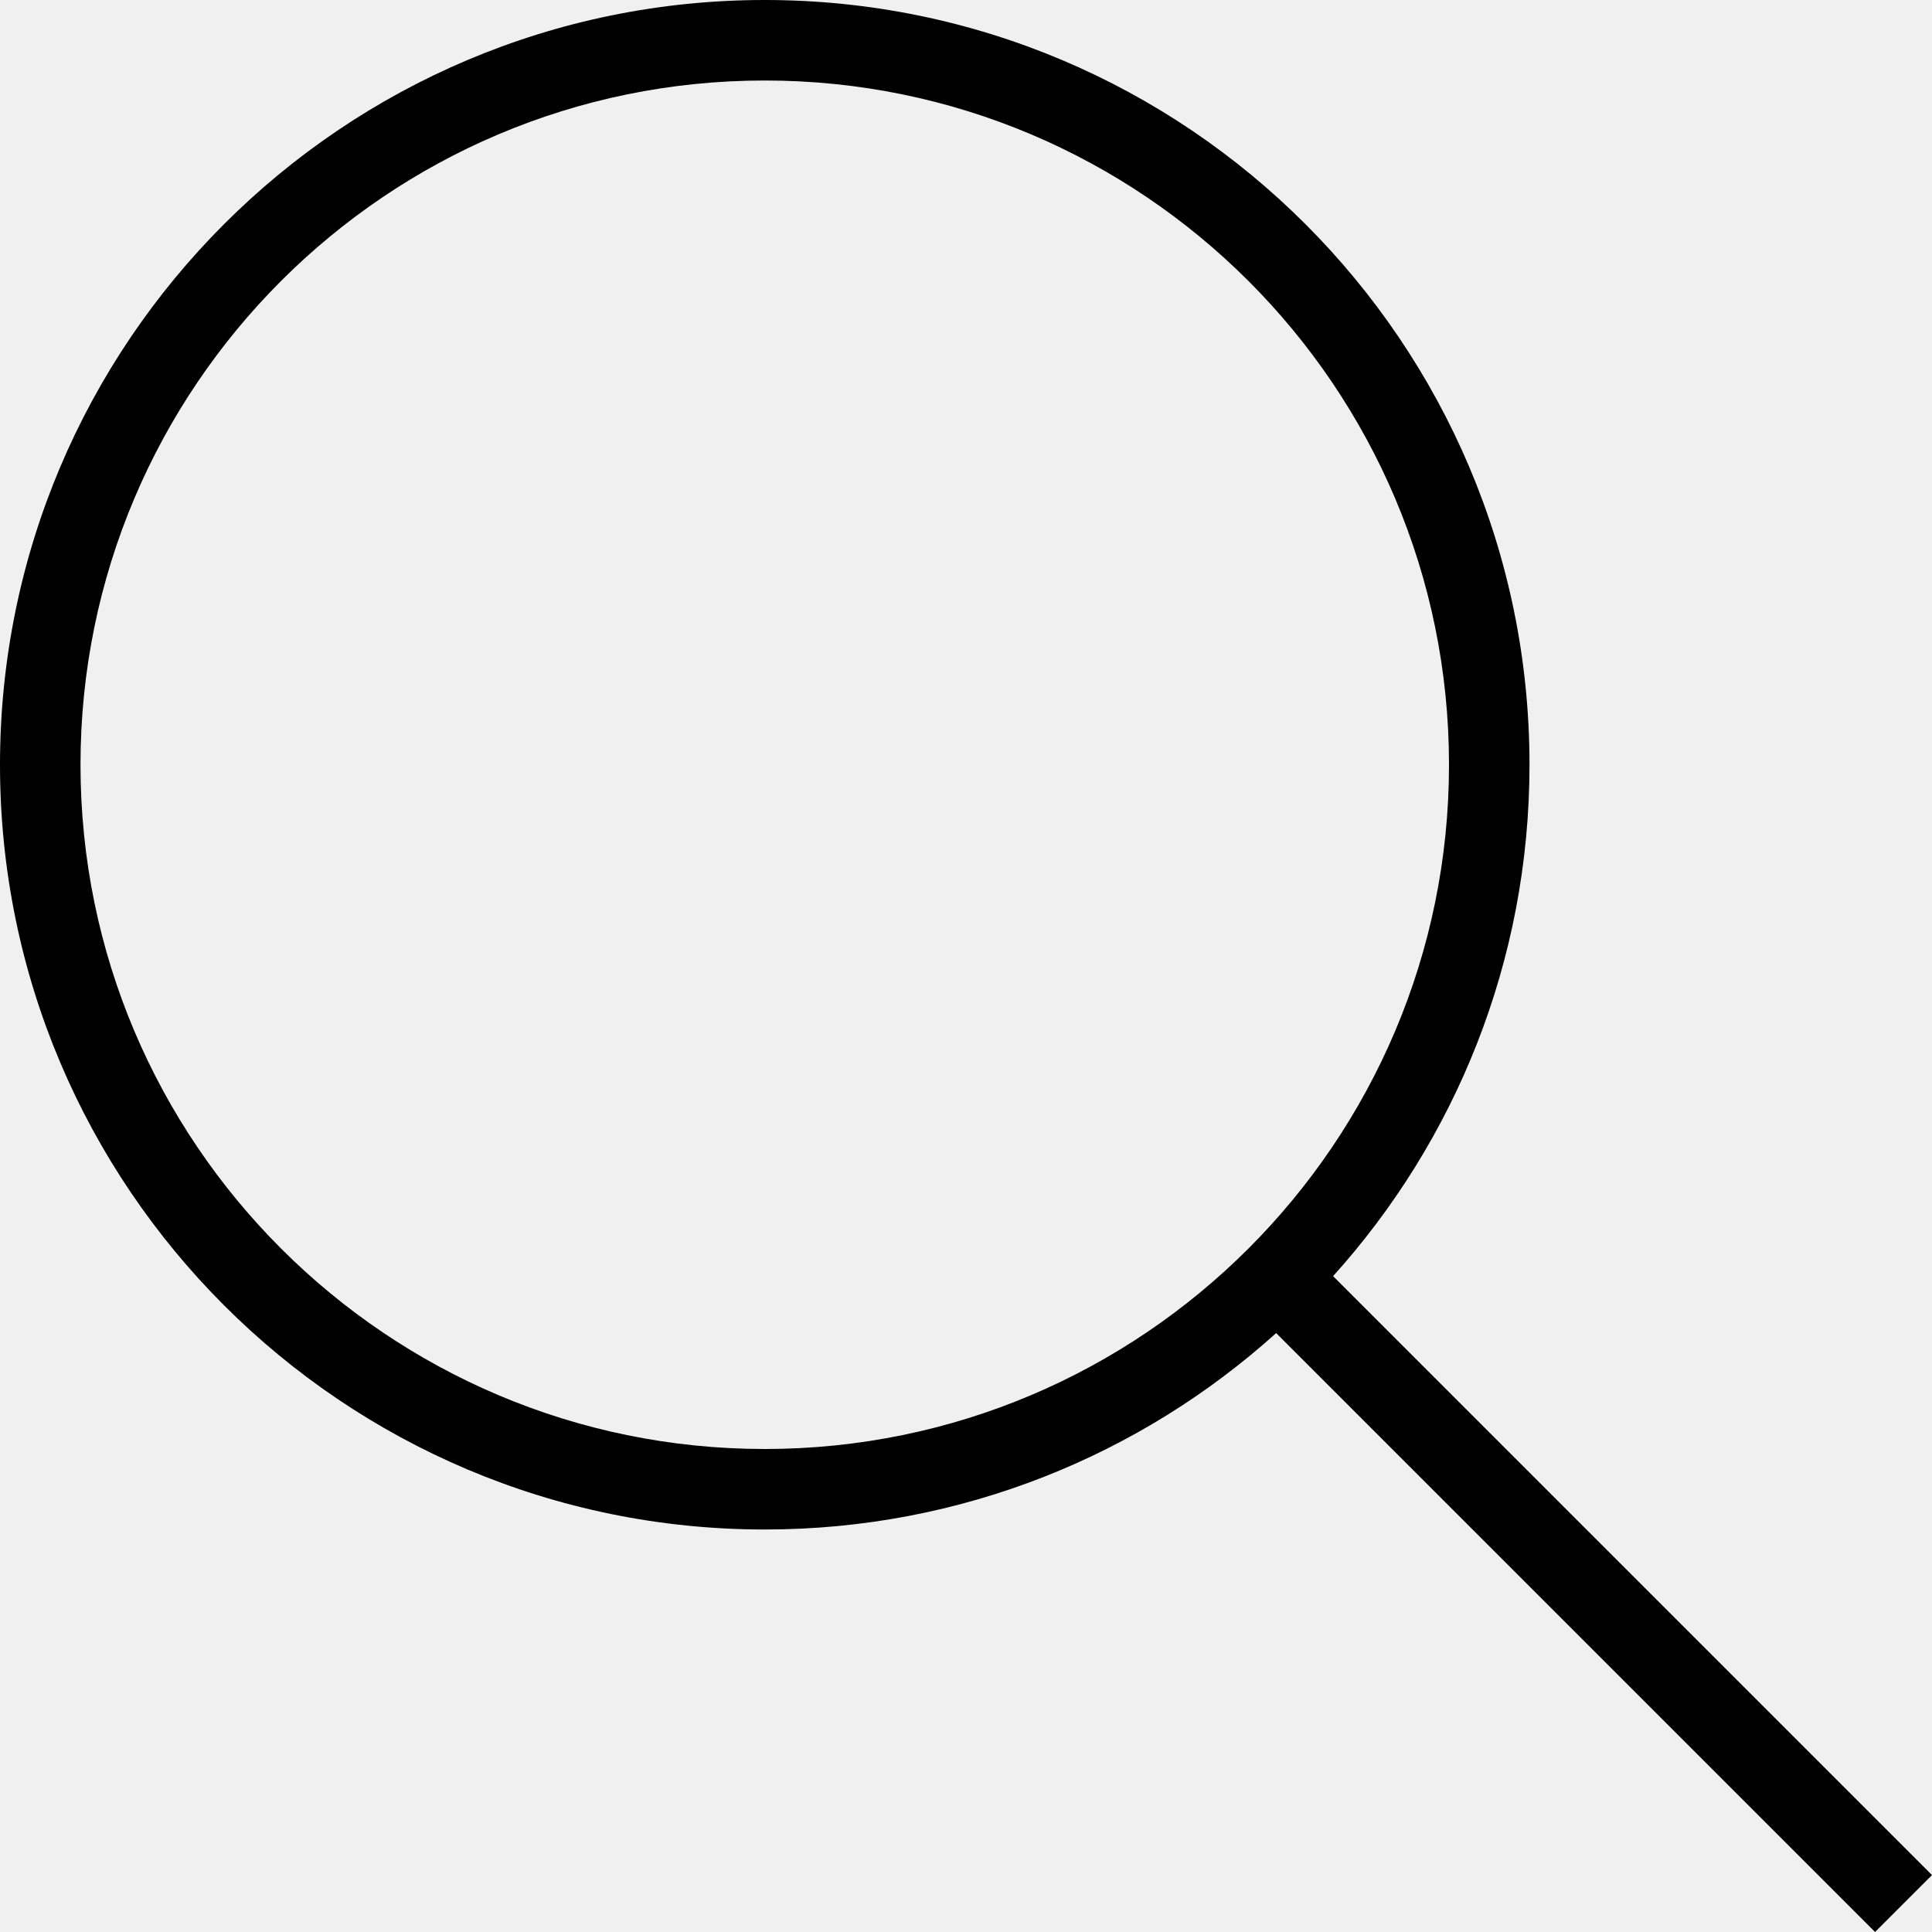
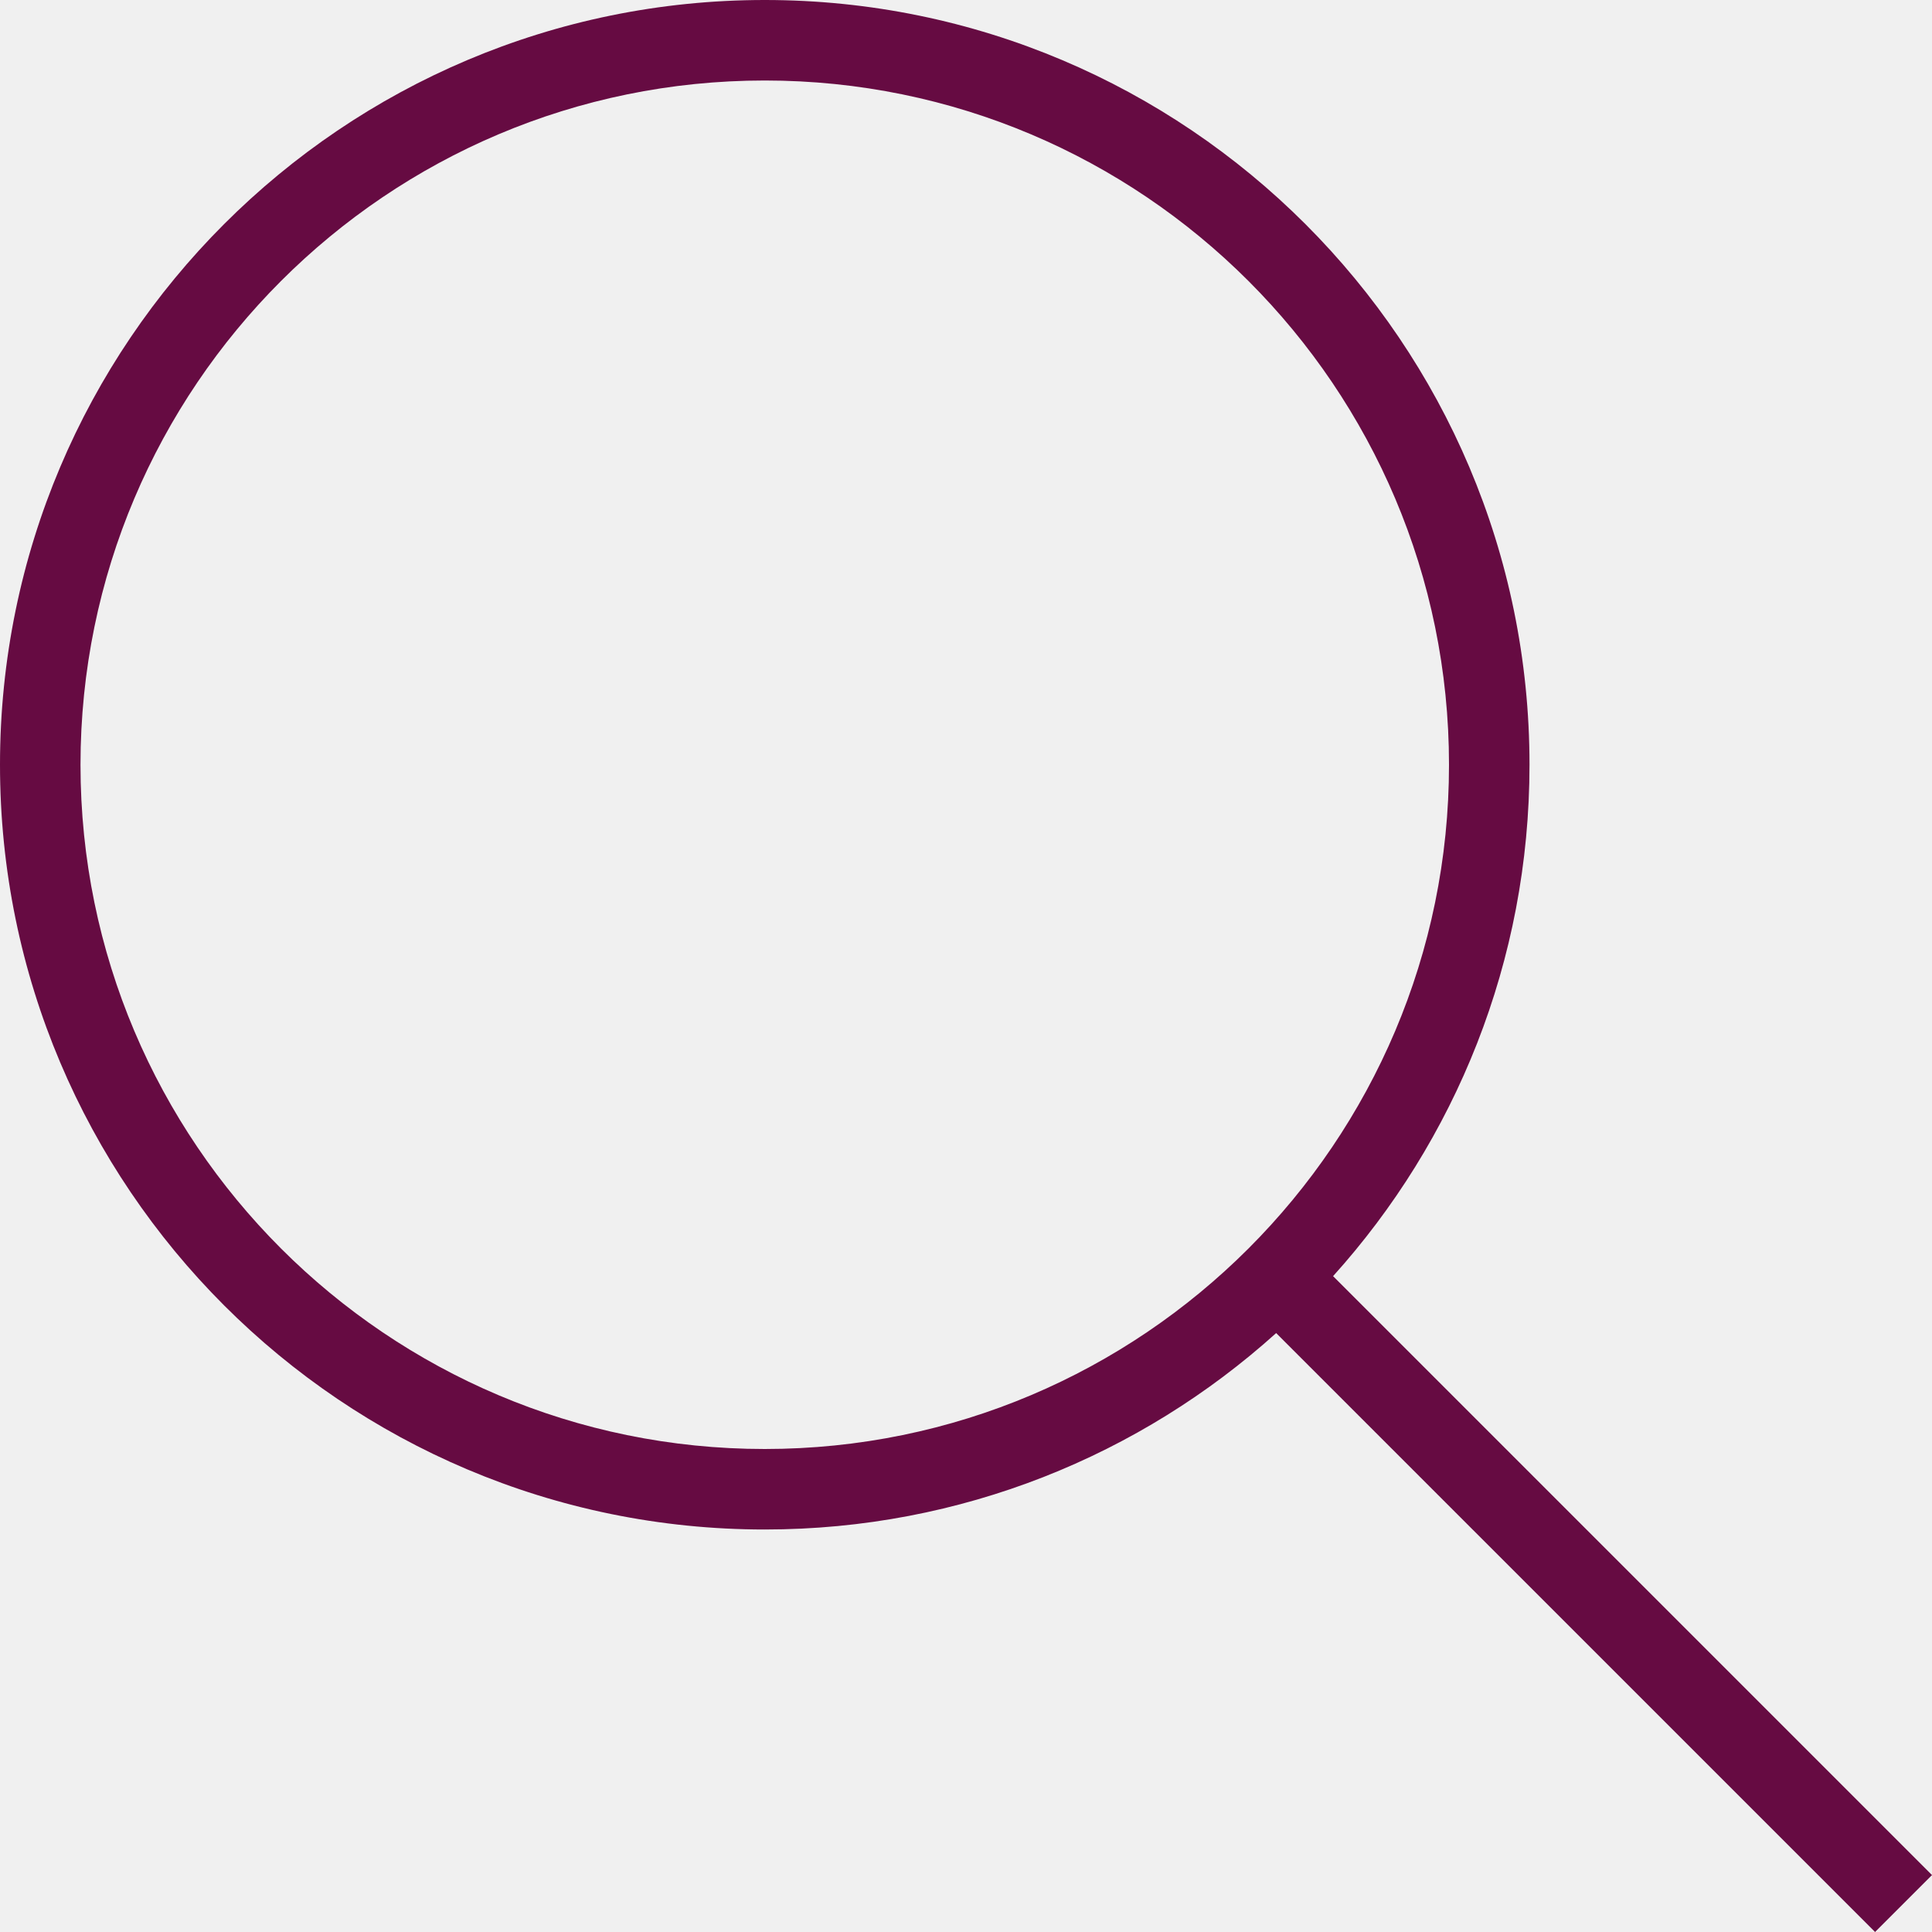
<svg xmlns="http://www.w3.org/2000/svg" width="30" height="30" viewBox="0 0 30 30" fill="none">
-   <g clip-path="url(#clip0_101_149)">
-     <path fill-rule="evenodd" clip-rule="evenodd" d="M19.816 20.7C17.712 22.596 14.928 23.75 11.875 23.75C5.321 23.75 0 18.429 0 11.875C0 5.321 5.321 0 11.875 0C18.429 0 23.75 5.321 23.75 11.875C23.75 14.928 22.596 17.712 20.7 19.816L30 29.116L29.116 30L19.816 20.7ZM11.875 1.25C17.739 1.25 22.5 6.011 22.5 11.875C22.5 17.739 17.739 22.5 11.875 22.5C6.011 22.5 1.25 17.739 1.25 11.875C1.25 6.011 6.011 1.25 11.875 1.25Z" fill="black" />
+   <g clip-path="url(#clip0_296_150)">
+     <mask id="mask0_296_150" style="mask-type:luminance" maskUnits="userSpaceOnUse" x="0" y="0" width="30" height="30">
+       <path d="M30 0H0V30H30V0Z" fill="white" />
+     </mask>
+     <g mask="url(#mask0_296_150)">
+       <path fill-rule="evenodd" clip-rule="evenodd" d="M19.816 20.7C17.712 22.596 14.928 23.75 11.875 23.75C5.321 23.75 0 18.429 0 11.875C0 5.321 5.321 0 11.875 0C18.429 0 23.75 5.321 23.75 11.875C23.75 14.928 22.596 17.712 20.7 19.816L30 29.116L29.116 30L19.816 20.7ZM11.875 1.25C17.739 1.25 22.5 6.011 22.5 11.875C22.5 17.739 17.739 22.5 11.875 22.5C6.011 22.5 1.25 17.739 1.25 11.875C1.25 6.011 6.011 1.25 11.875 1.25Z" fill="#660B42" />
+     </g>
  </g>
  <defs>
-     <clipPath id="clip0_101_149">
+     <clipPath id="clip0_296_150">
      <rect width="30" height="30" fill="white" />
    </clipPath>
  </defs>
</svg>
